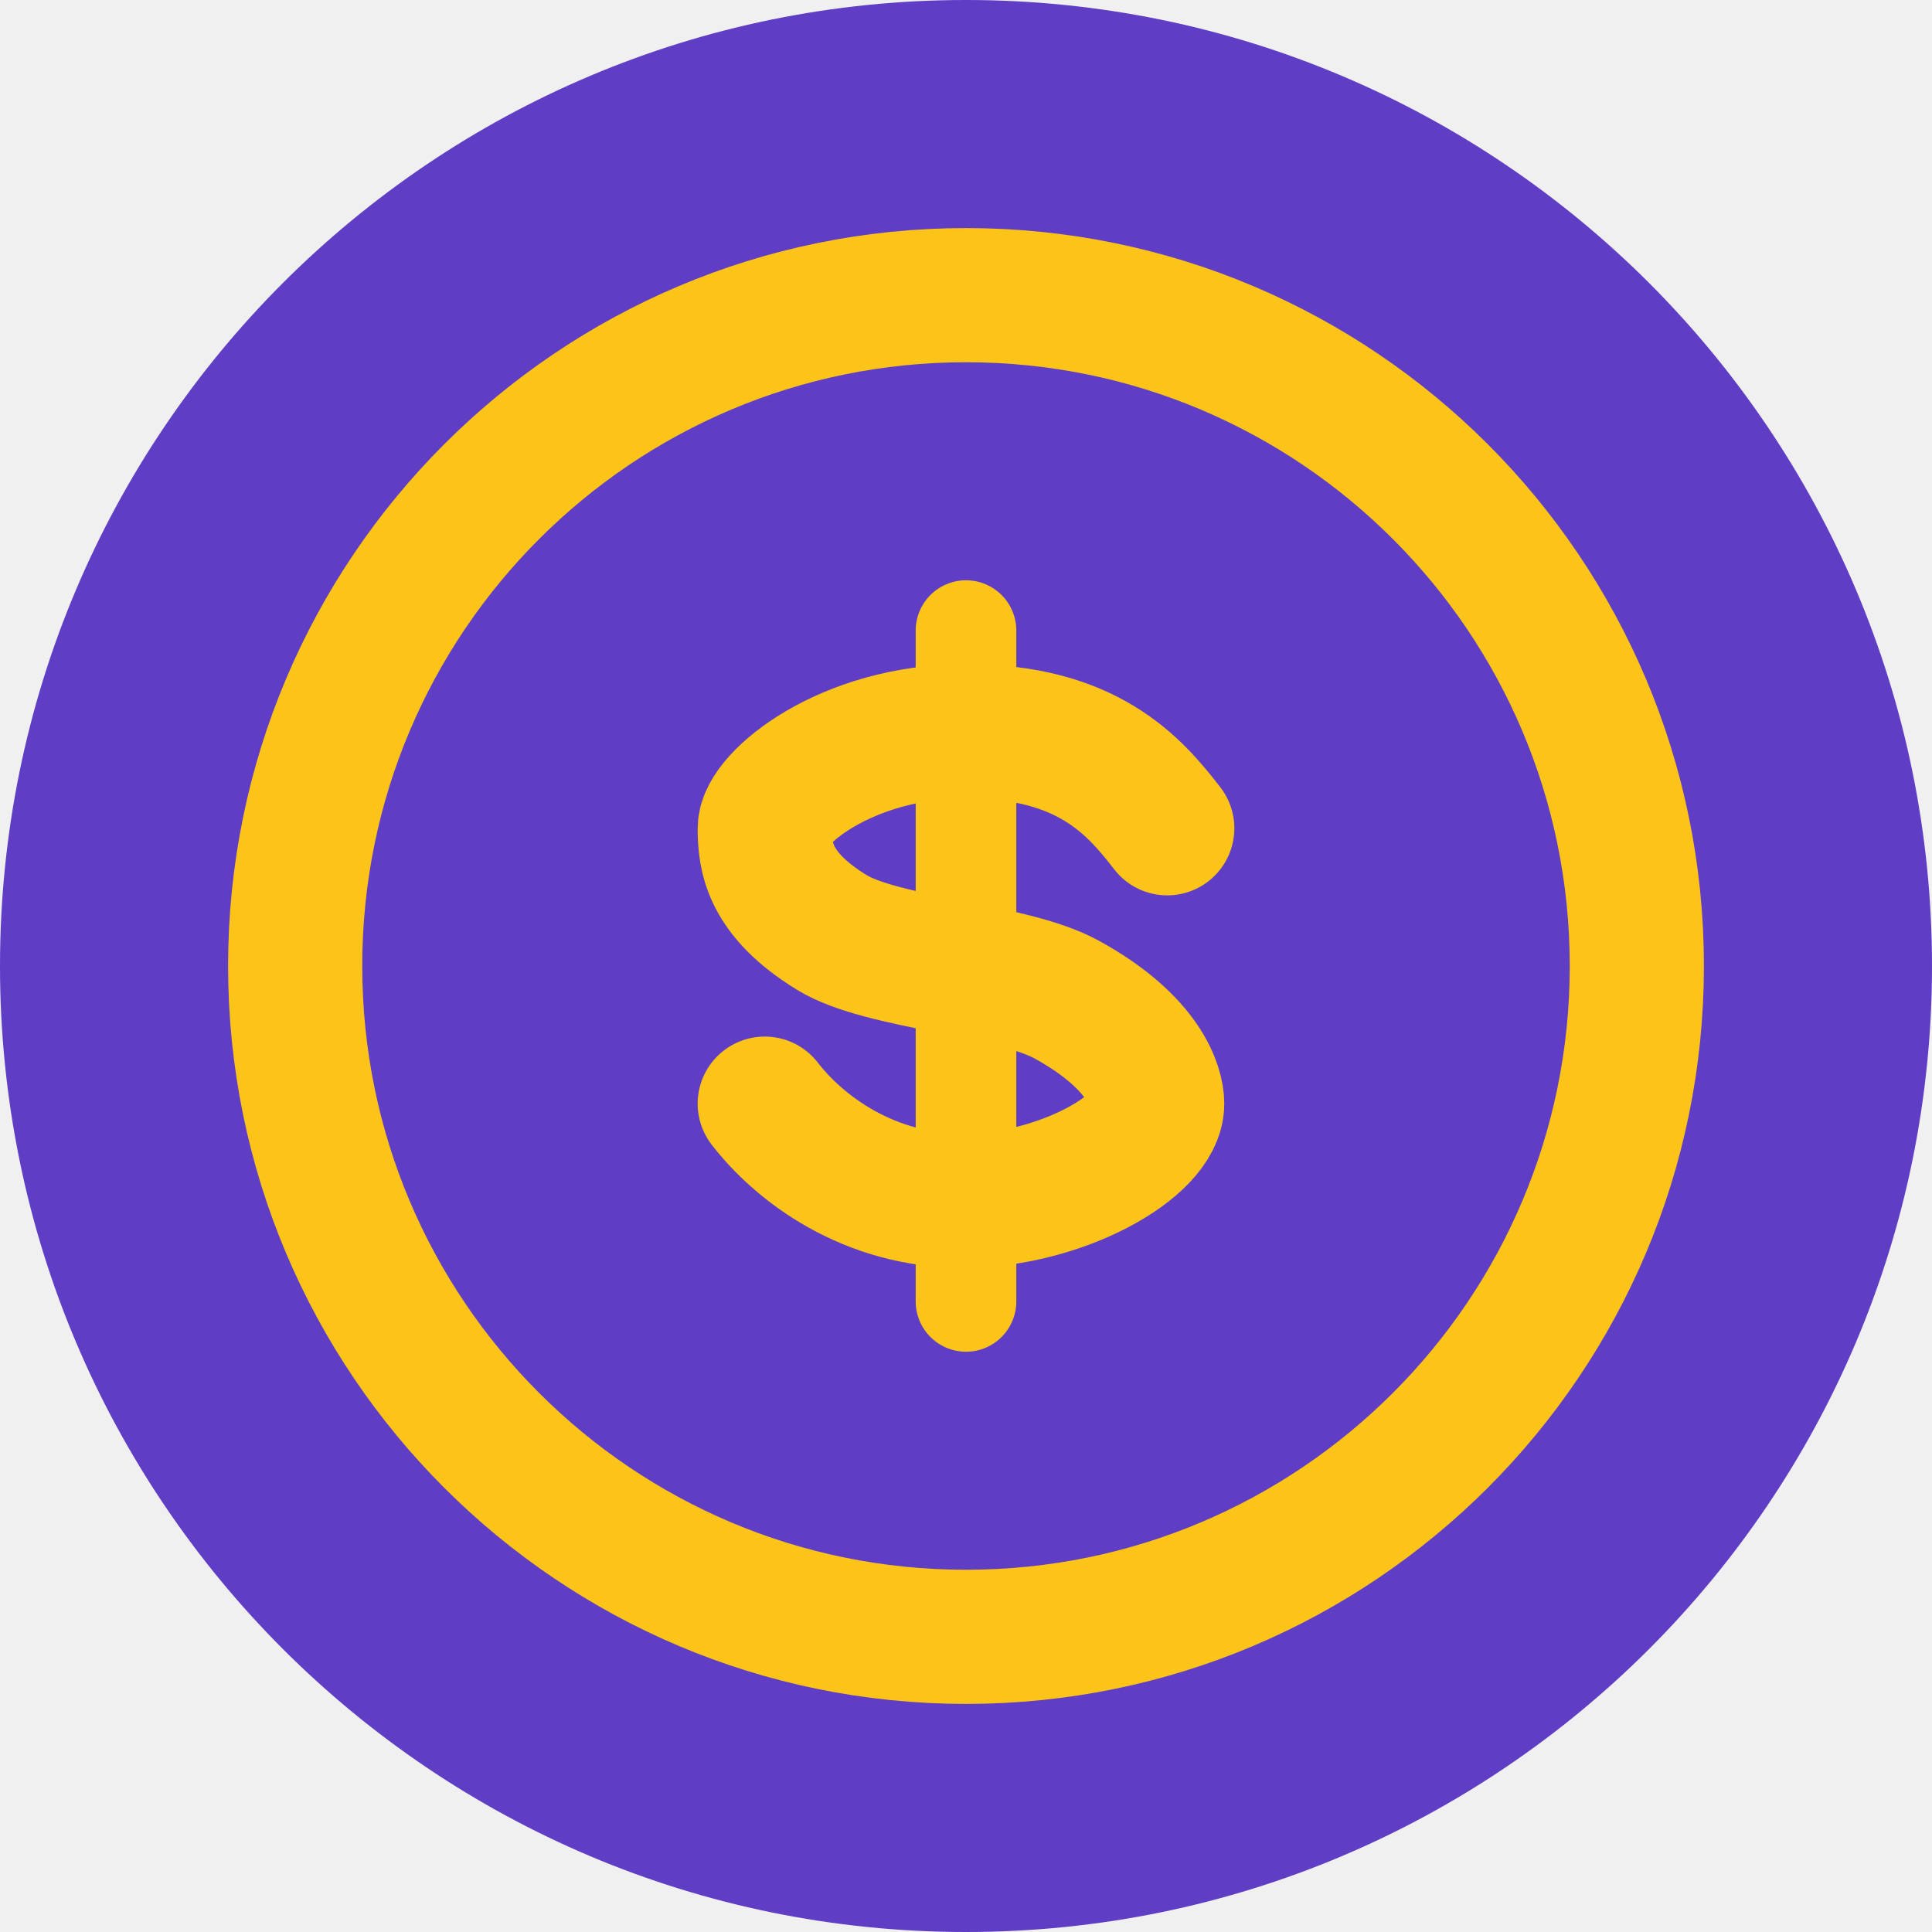
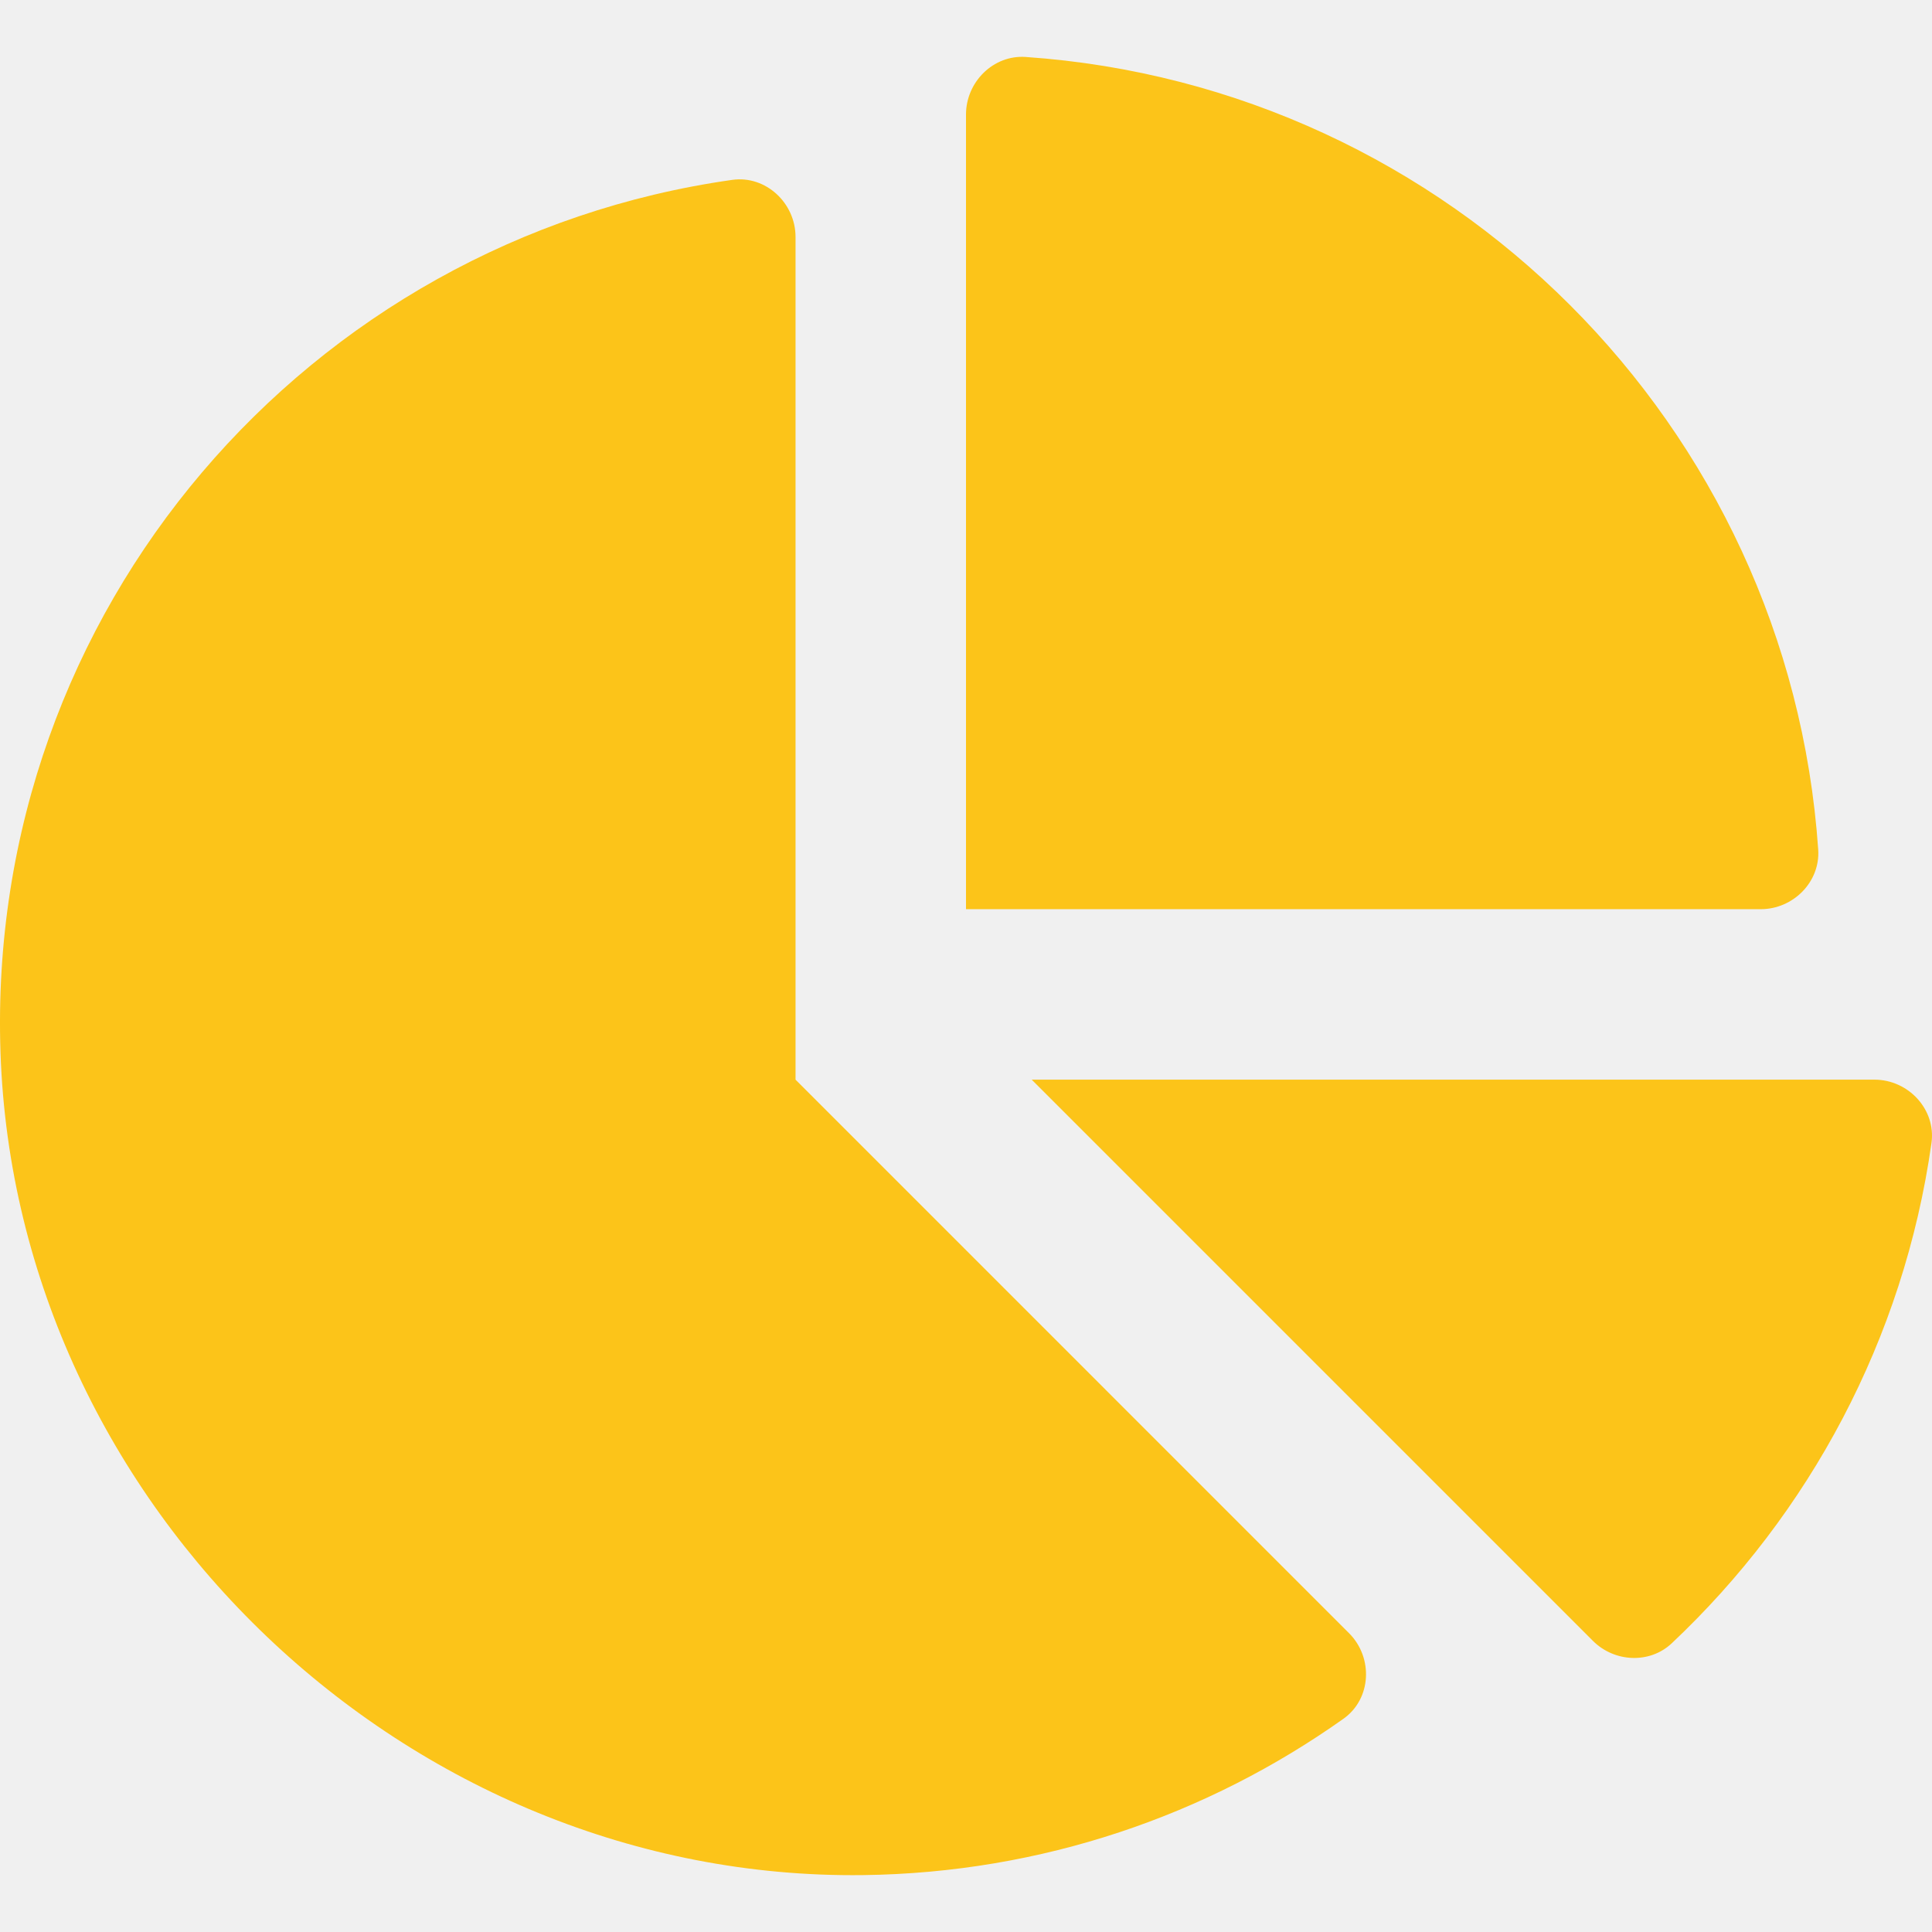
- <svg xmlns="http://www.w3.org/2000/svg" width="120px" height="120px" viewBox="-2.4 -2.4 28.80 28.80" fill="none">
-   <g id="SVGRepo_bgCarrier" stroke-width="0">
-     <rect x="-2.4" y="-2.4" width="28.80" height="28.80" rx="14.4" fill="#5F3DC4" strokewidth="0" />
+ <svg xmlns="http://www.w3.org/2000/svg" width="120" height="120" viewBox="0 0 120 120" fill="none">
+   <g clip-path="url(#clip0_1127_209472)">
+     <path d="M116.424 67.059H64.081L98.94 101.918C100.273 103.251 102.465 103.359 103.835 102.068C112.372 94.026 118.244 83.184 119.967 70.996C120.262 68.91 118.531 67.059 116.424 67.059ZM112.932 52.765C111.115 26.413 90.057 5.356 63.706 3.538C61.694 3.399 60 5.096 60 7.112V56.471H109.361C111.377 56.471 113.071 54.776 112.932 52.765ZM49.412 67.059V14.716C49.412 12.609 47.561 10.877 45.477 11.173C19.189 14.887 -0.904 37.853 0.031 65.376C0.993 93.642 25.33 116.821 53.609 116.466C64.727 116.327 75 112.745 83.446 106.754C85.189 105.518 85.304 102.953 83.793 101.442L49.412 67.059Z" fill="#FCC419" />
  </g>
-   <g id="SVGRepo_tracerCarrier" stroke-linecap="round" stroke-linejoin="round" />
-   <g id="SVGRepo_iconCarrier">
-     <circle cx="12" cy="12" r="10" stroke="#FCC419" stroke-width="2" />
-     <path d="M15 9.947C14.5 9.3 13.8 8.5 12 8.5C10.2 8.5 9 9.514 9 9.947C9 10.381 9.068 10.928 10 11.5C10.752 11.962 12.668 12.044 13.5 12.5C14.679 13.147 14.85 13.82 14.85 14.052C14.85 14.684 13.418 15.485 12 15.5C10.536 15.515 9.5 14.7 9 14.052" stroke="#FCC419" stroke-width="2" stroke-linecap="round" stroke-linejoin="round" />
-     <path d="M12 7V17" stroke="#FCC419" stroke-width="1.5" stroke-linecap="round" stroke-linejoin="round" />
-   </g>
+   <defs>
+     <clipPath id="clip0_1127_209472">
+       <rect width="120" height="120" fill="white" />
+     </clipPath>
+   </defs>
</svg>
